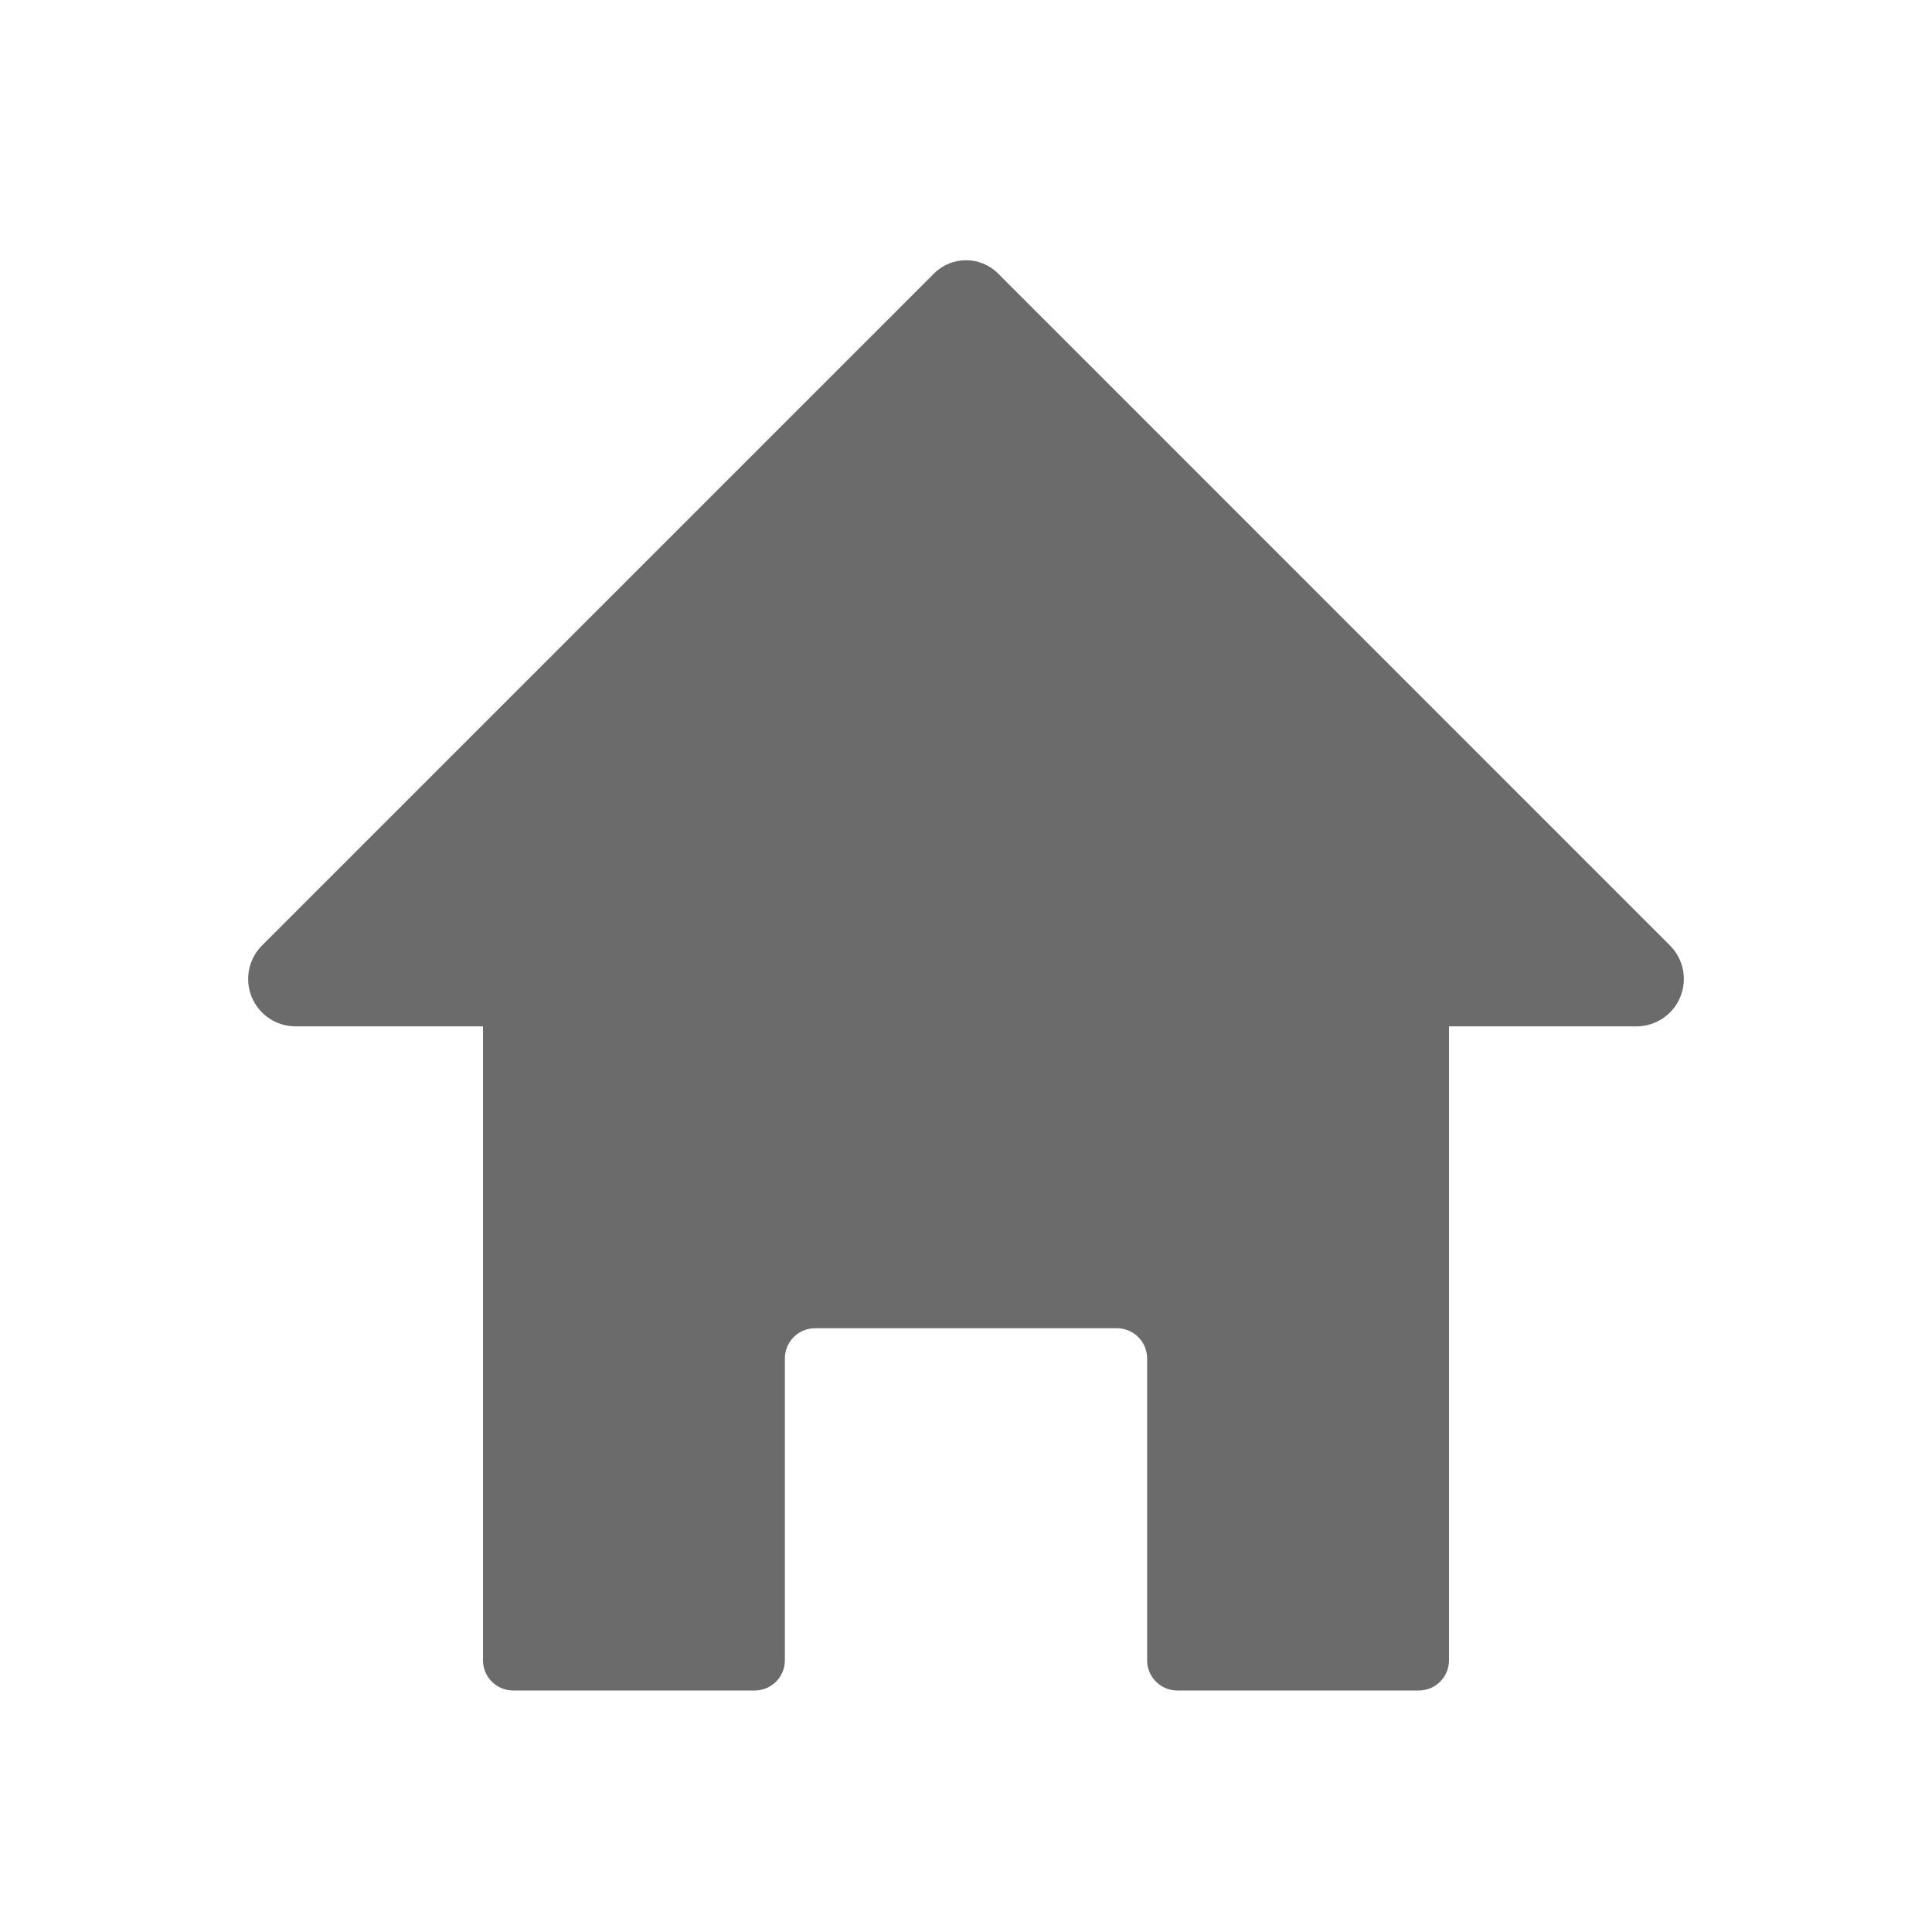
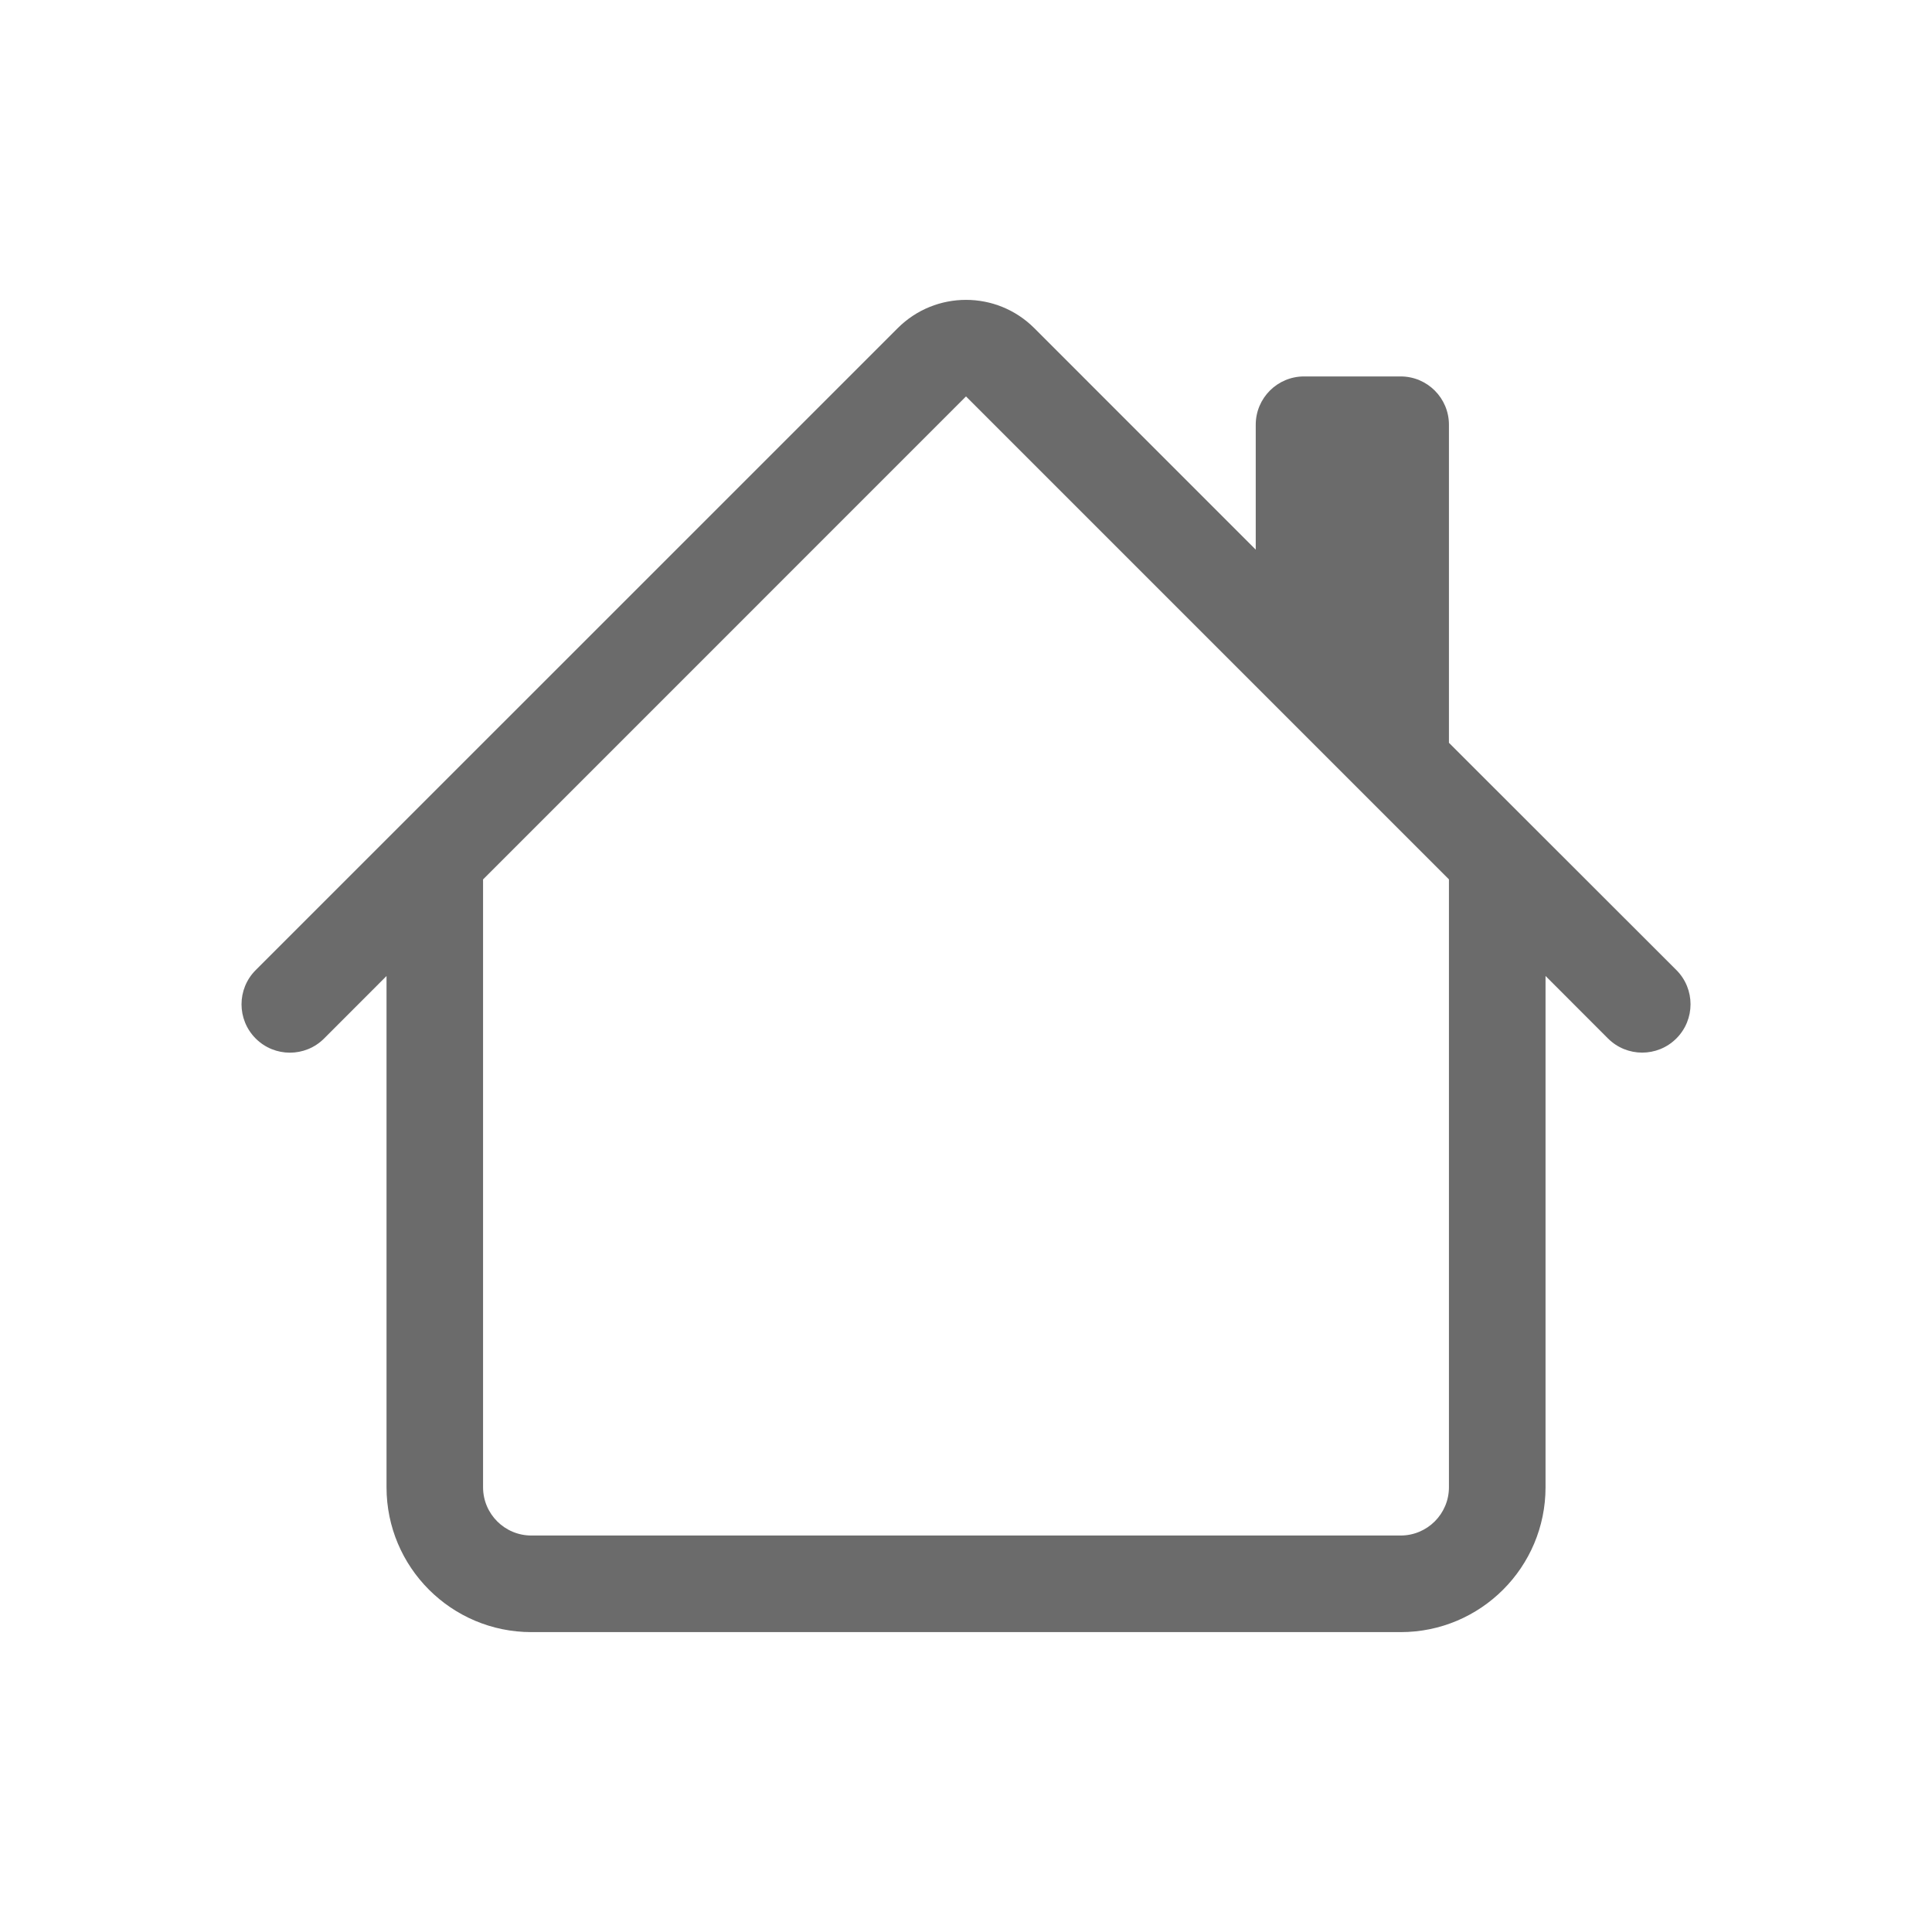
- <svg xmlns="http://www.w3.org/2000/svg" id="glyphicons-basic" viewBox="0 0 32 32" version="1.1">
+ <svg xmlns="http://www.w3.org/2000/svg" width="32" height="32" fill="currentColor" class="bi bi-house" viewBox="0 0 32 32" version="1.1" id="svg1">
  <defs id="defs1" />
-   <path id="home" d="M27.105,17H24V27.5a.5.5,0,0,1-.5.5h-4a.5.5,0,0,1-.5-.5v-5a.5.5,0,0,0-.5-.5h-5a.5.5,0,0,0-.5.5v5a.5.5,0,0,1-.5.5h-4a.5.5,0,0,1-.5-.5V17H4.895a.785.785,0,0,1-.555-1.34L15.47,4.53a.75.75,0,0,1,1.061,0L27.66,15.66A.785.785,0,0,1,27.105,17Z" style="fill:#6b6b6c;fill-opacity:1" />
+   <path d="m 17.131,5.435 a 1.6,1.6 0 0 0 -2.262,0 L 4.235,16.068 a 0.801,0.801 0 0 0 1.133,1.133 l 1.034,-1.035 v 8.468 A 2.4,2.4 0 0 0 8.801,27.033 H 23.199 a 2.4,2.4 0 0 0 2.4,-2.4 v -8.468 l 1.034,1.035 a 0.801,0.801 0 0 0 1.133,-1.133 L 23.999,12.303 V 7.035 a 0.8,0.8 0 0 0 -0.8,-0.8 h -1.6 a 0.8,0.8 0 0 0 -0.8,0.8 v 2.069 z m 6.868,9.13 v 10.068 a 0.8,0.8 0 0 1 -0.8,0.8 H 8.801 A 0.8,0.8 0 0 1 8.001,24.634 V 14.566 L 16,6.566 Z" id="path1" style="fill:#6b6b6b;fill-opacity:1;stroke-width:1.6" />
</svg>
